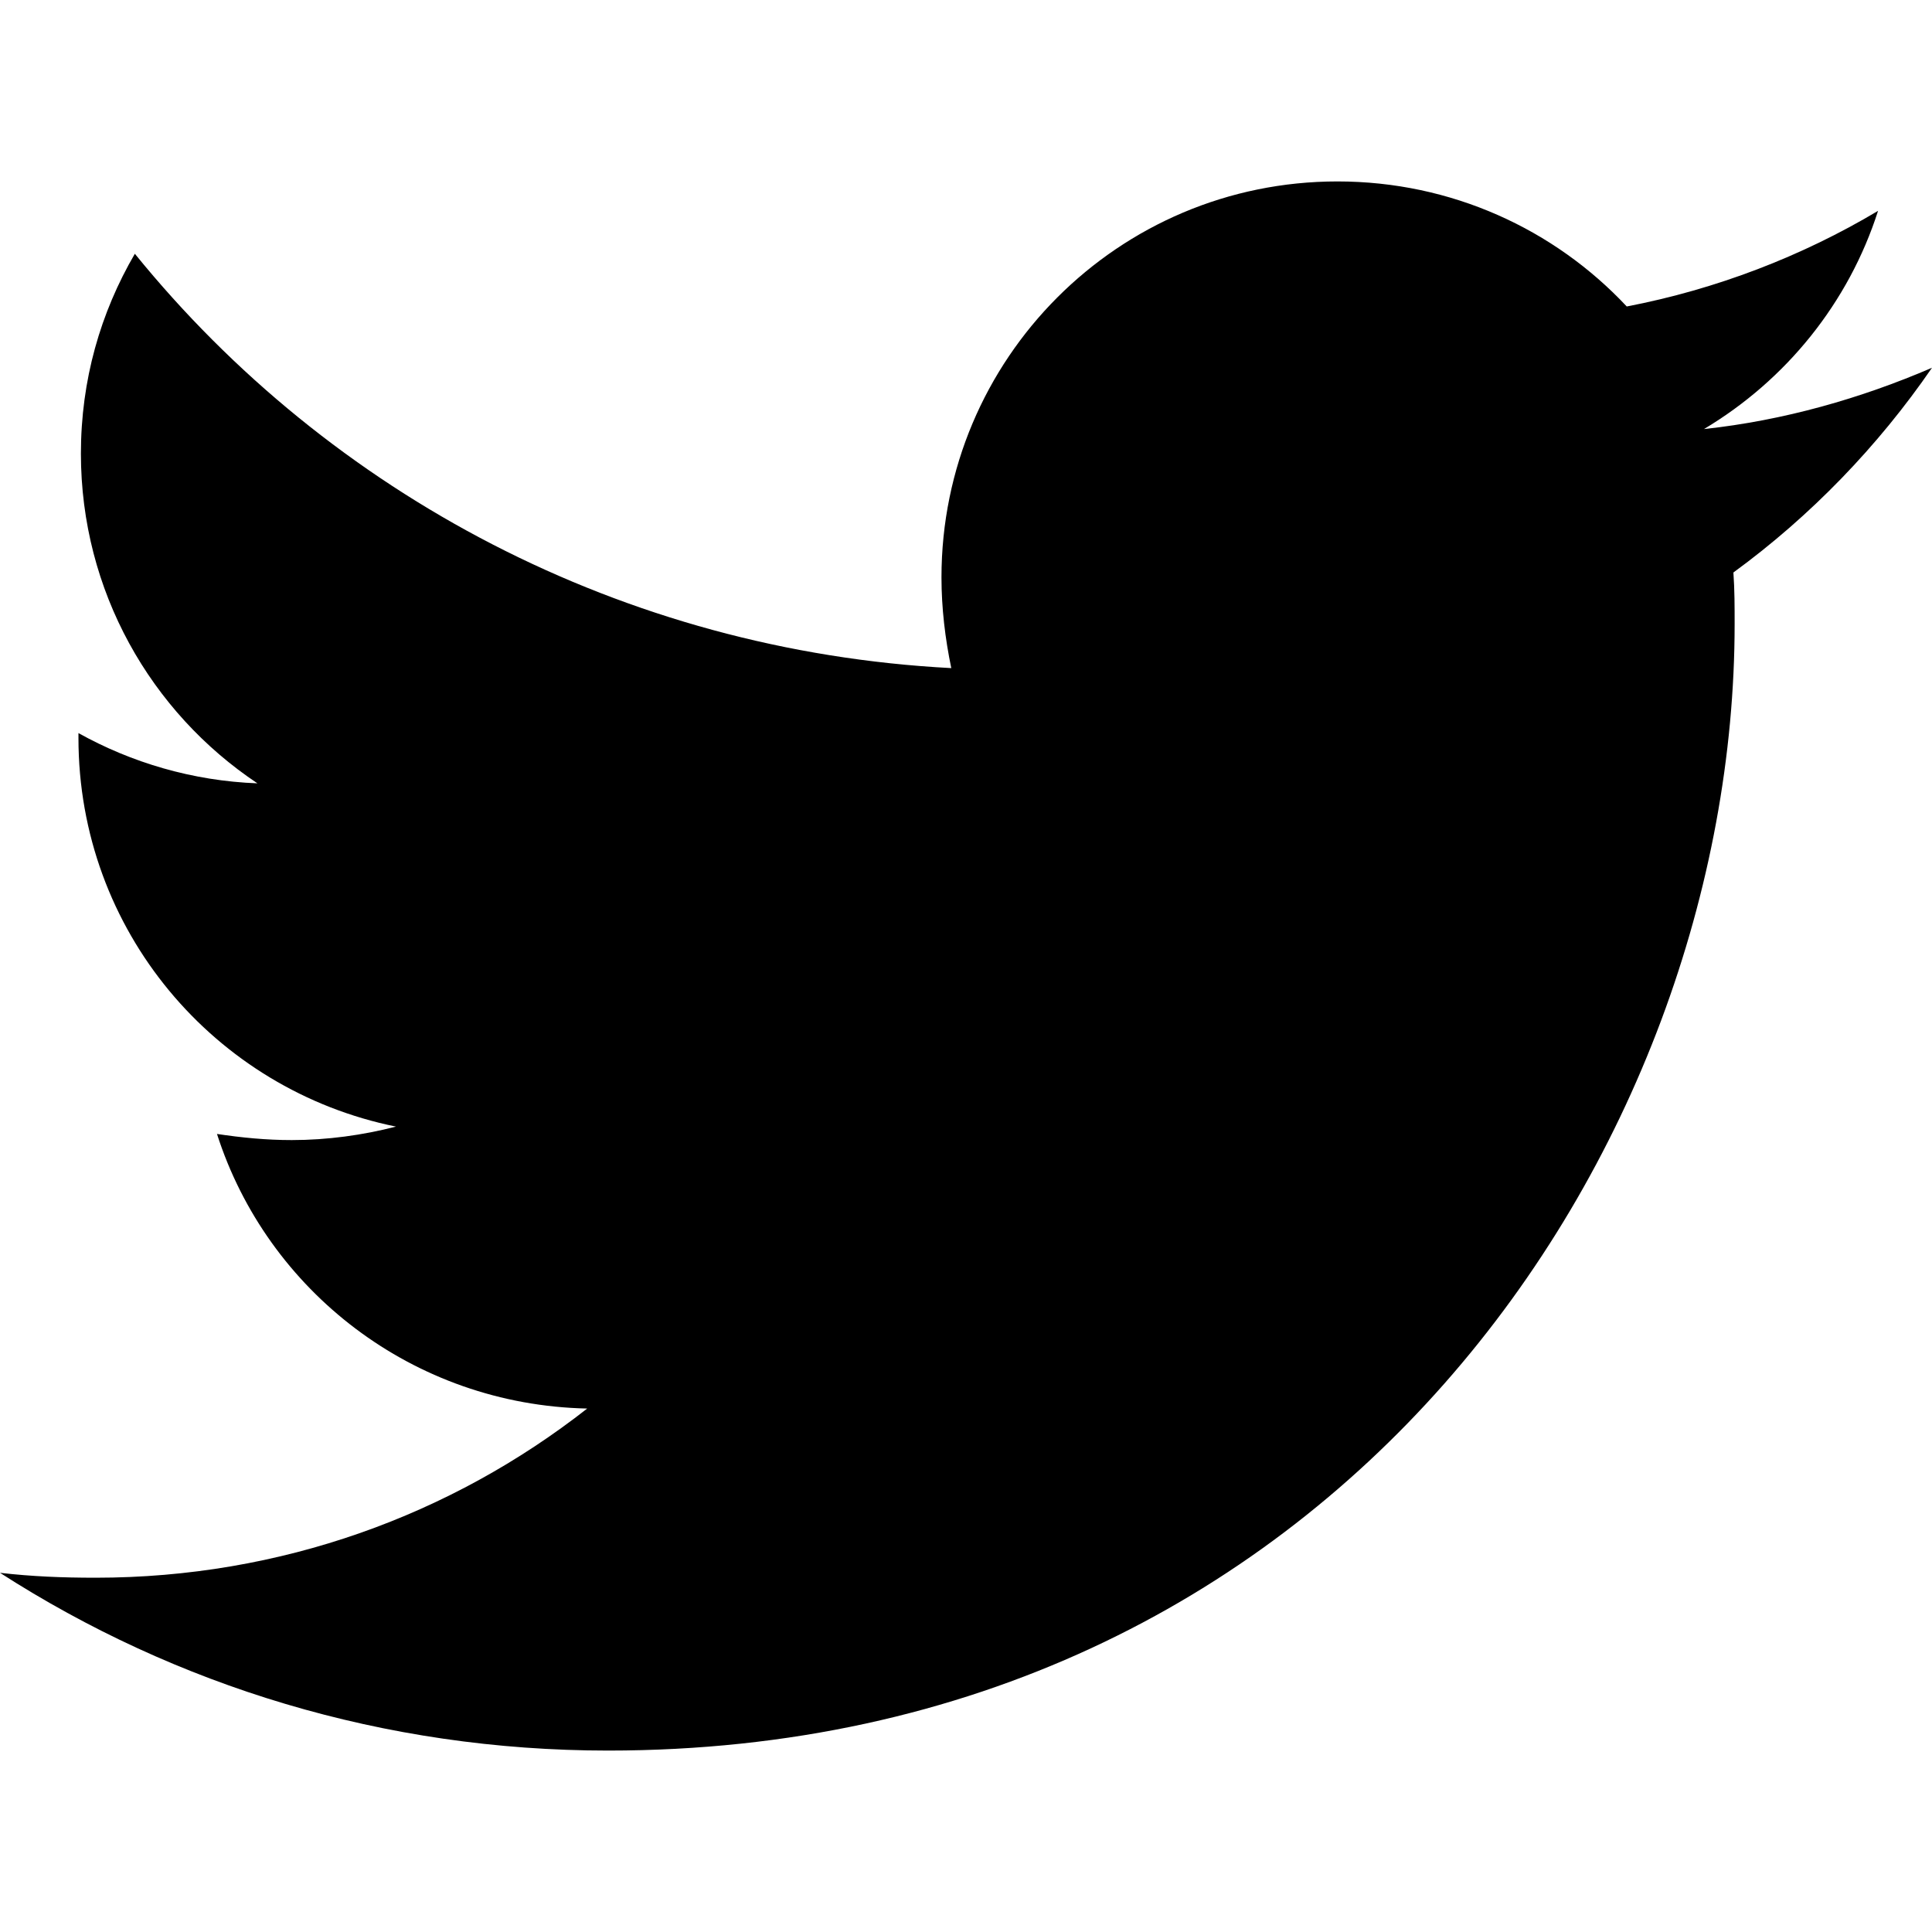
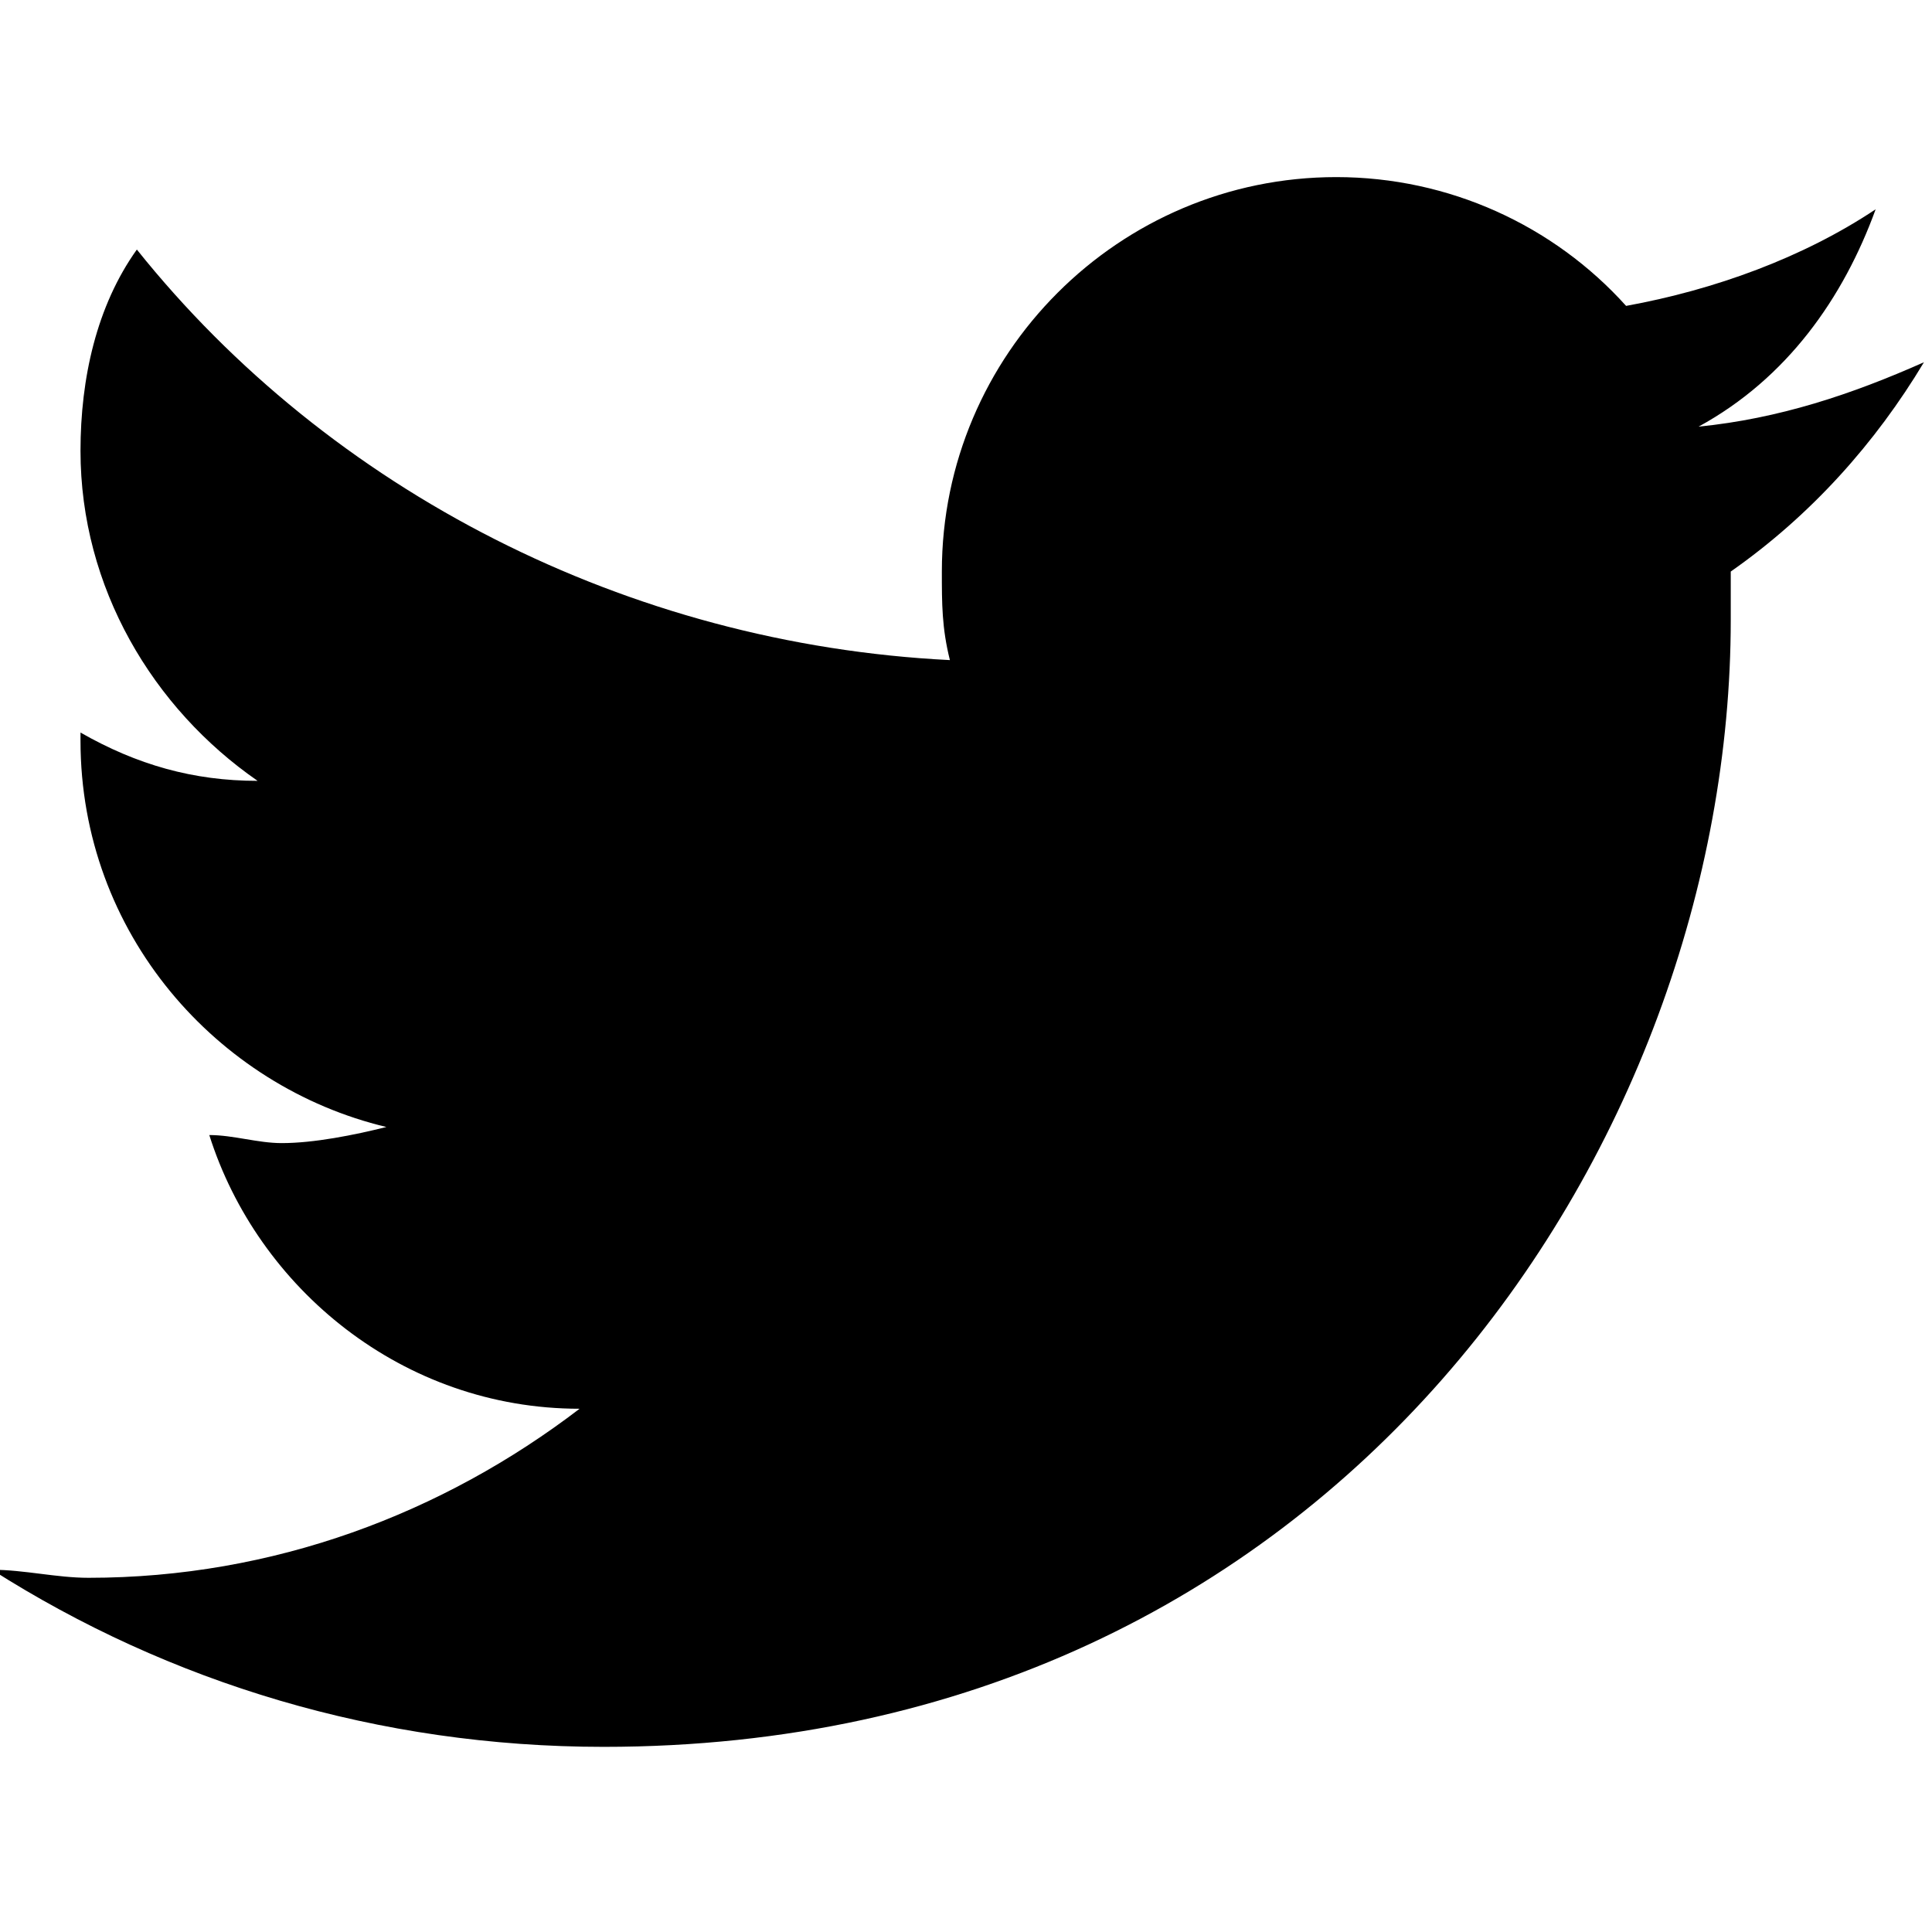
- <svg xmlns="http://www.w3.org/2000/svg" role="img" aria-hidden="true" viewBox="0 0 512 512" fill="currentColor">
-   <path d="M459.37 151.716c.325 4.548.325 9.097.325 13.645 0 138.72-105.583 298.558-298.558 298.558-59.452 0-114.68-17.219-161.137-47.106 8.447.974 16.568 1.299 25.34 1.299 49.055 0 94.213-16.568 130.274-44.832-46.132-.975-84.792-31.188-98.112-72.772 6.498.974 12.995 1.624 19.818 1.624 9.421 0 18.843-1.3 27.614-3.573-48.081-9.747-84.143-51.98-84.143-102.985v-1.299c13.969 7.797 30.214 12.67 47.431 13.319-28.264-18.843-46.781-51.005-46.781-87.391 0-19.492 5.197-37.36 14.294-52.954 51.655 63.675 129.3 105.258 216.365 109.807-1.624-7.797-2.599-15.918-2.599-24.04 0-57.828 46.782-104.934 104.934-104.934 30.213 0 57.502 12.67 76.67 33.137 23.715-4.548 46.456-13.32 66.599-25.34-7.798 24.366-24.366 44.833-46.132 57.827 21.117-2.273 41.584-8.122 60.426-16.243-14.292 20.791-32.161 39.308-52.628 54.253z" />
+ <svg xmlns="http://www.w3.org/2000/svg" role="img" aria-hidden="true" width="24" height="24" viewBox="0 0 24 24" fill="currentColor">
+   <path d="M21.5,7.1c0,0.2,0,0.4,0,0.6c0,6.5-4.9,14-14,14c-2.8,0-5.4-0.8-7.6-2.2c0.4,0,0.8,0.1,1.2,0.1c2.3,0,4.4-0.8,6.1-2.1c-2.2,0-4-1.5-4.6-3.4c0.3,0,0.6,0.1,0.9,0.1c0.4,0,0.9-0.1,1.3-0.2C2.7,13.5,1,11.6,1,9.2V9.1c0.7,0.4,1.4,0.6,2.2,0.6C1.9,8.8,1,7.3,1,5.6c0-0.9,0.2-1.8,0.7-2.5c2.4,3,6.1,4.9,10.1,5.1c-0.1-0.4-0.1-0.7-0.1-1.1c0-2.7,2.2-4.9,4.9-4.9c1.4,0,2.7,0.6,3.6,1.6c1.1-0.2,2.2-0.6,3.1-1.2c-0.4,1.1-1.1,2.1-2.2,2.7c1-0.1,1.9-0.4,2.8-0.8C23.3,5.5,22.5,6.4,21.5,7.1L21.5,7.1z" />
</svg>
